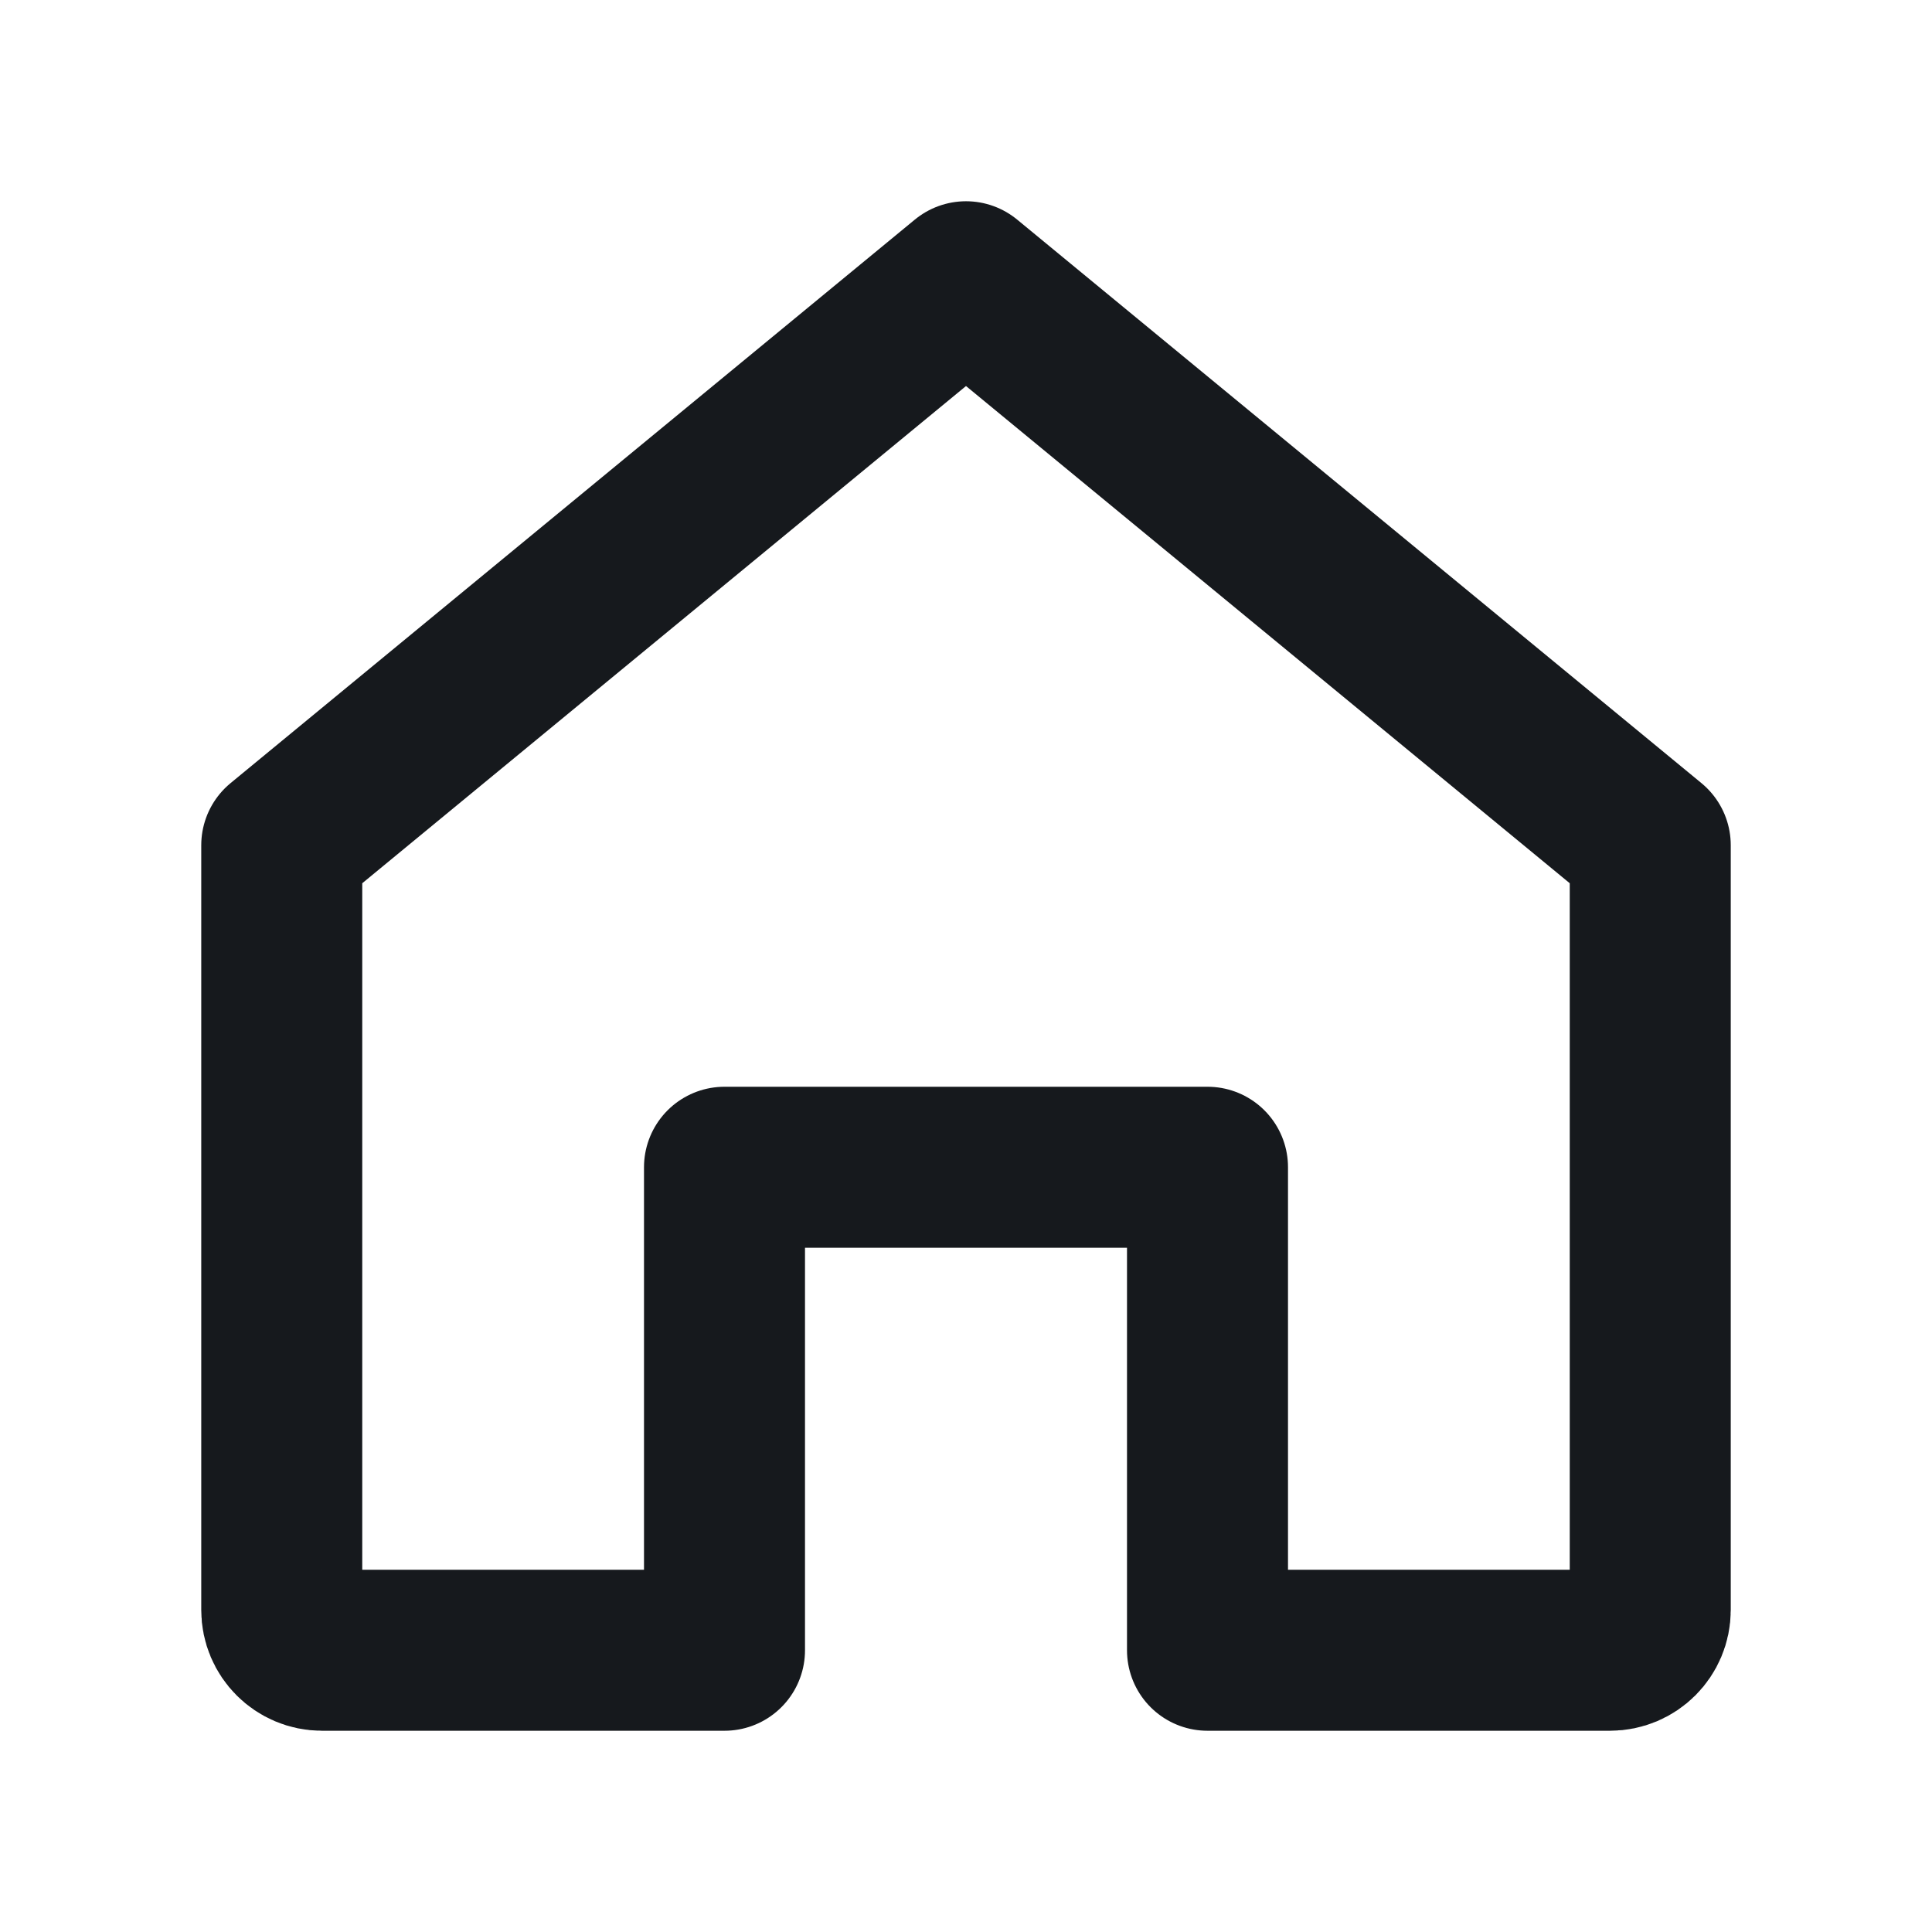
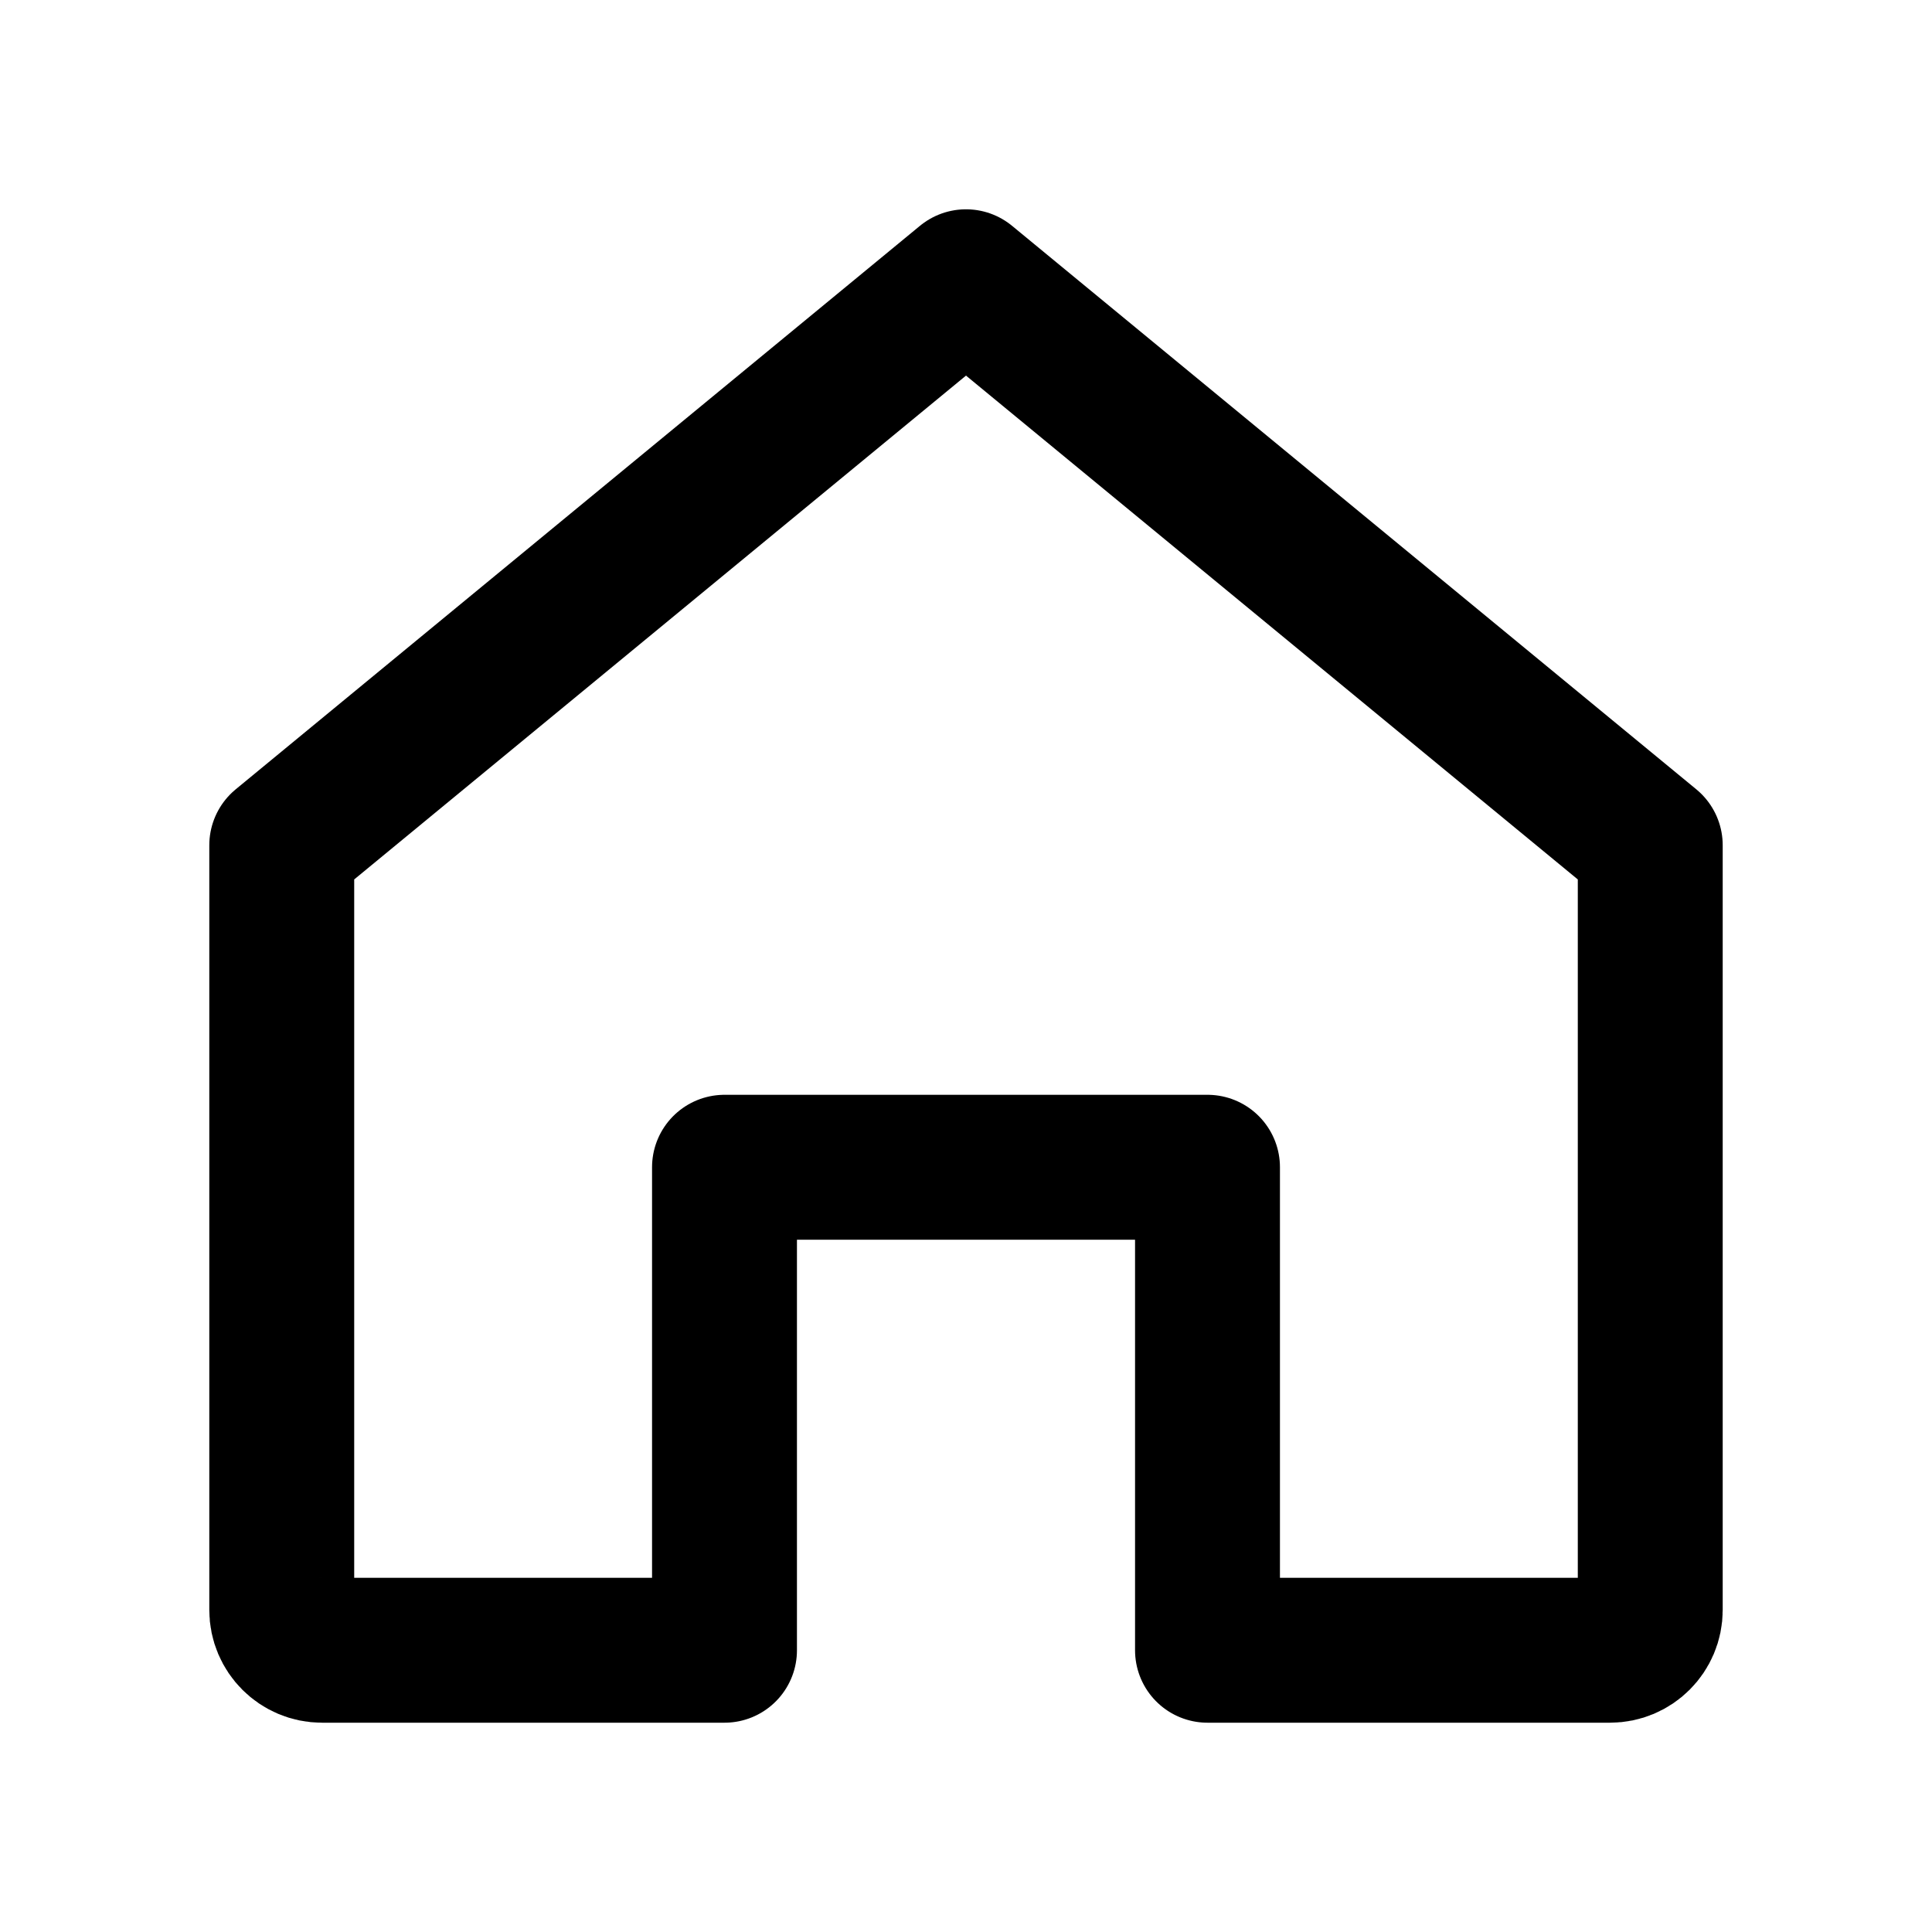
- <svg xmlns="http://www.w3.org/2000/svg" viewBox="0 0 24 24" width="24" height="24" fill="none" stroke="#16191D" stroke-width="2" stroke-linecap="round" stroke-linejoin="round">
+ <svg xmlns="http://www.w3.org/2000/svg" fill="none" stroke="currentColor" stroke-width="1.8" stroke-linecap="round" stroke-linejoin="round" viewBox="0 0 24 24">
  <path d="M3.5 10.5 12 3.5l8.5 7V20a.5.5 0 0 1-.5.5h-5v-6h-6v6H4a.5.5 0 0 1-.5-.5Z" />
</svg>
